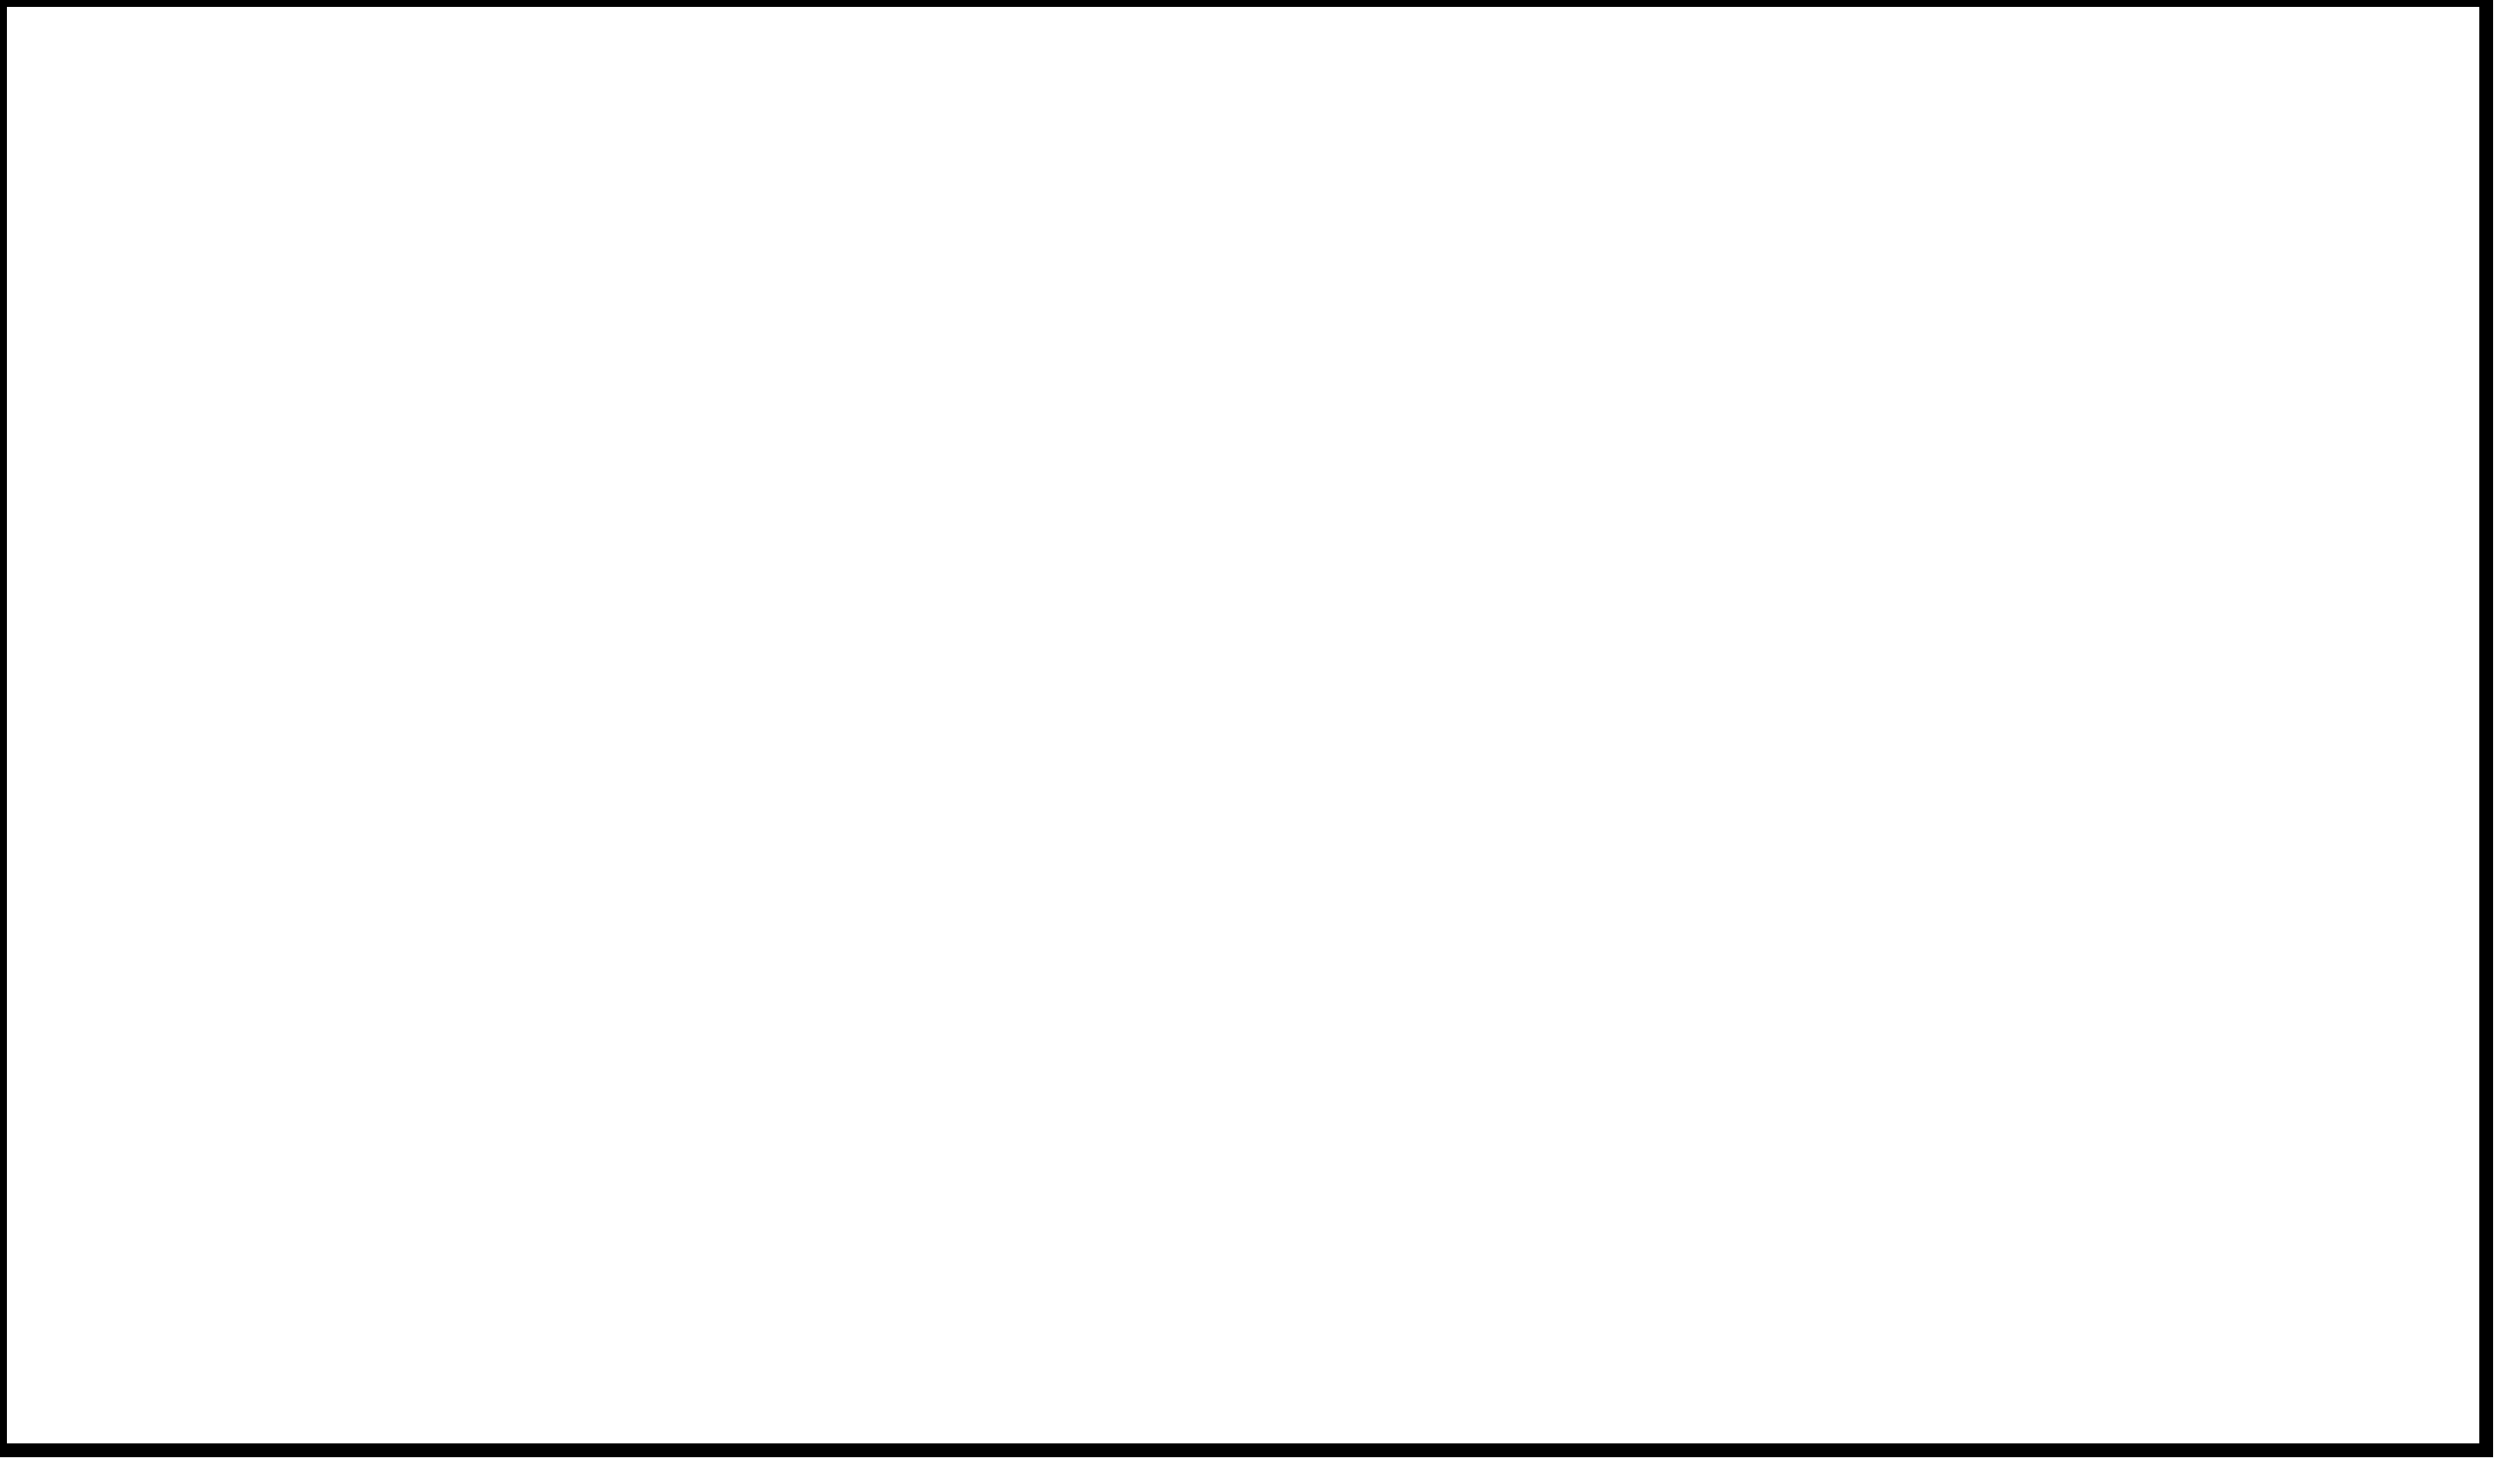
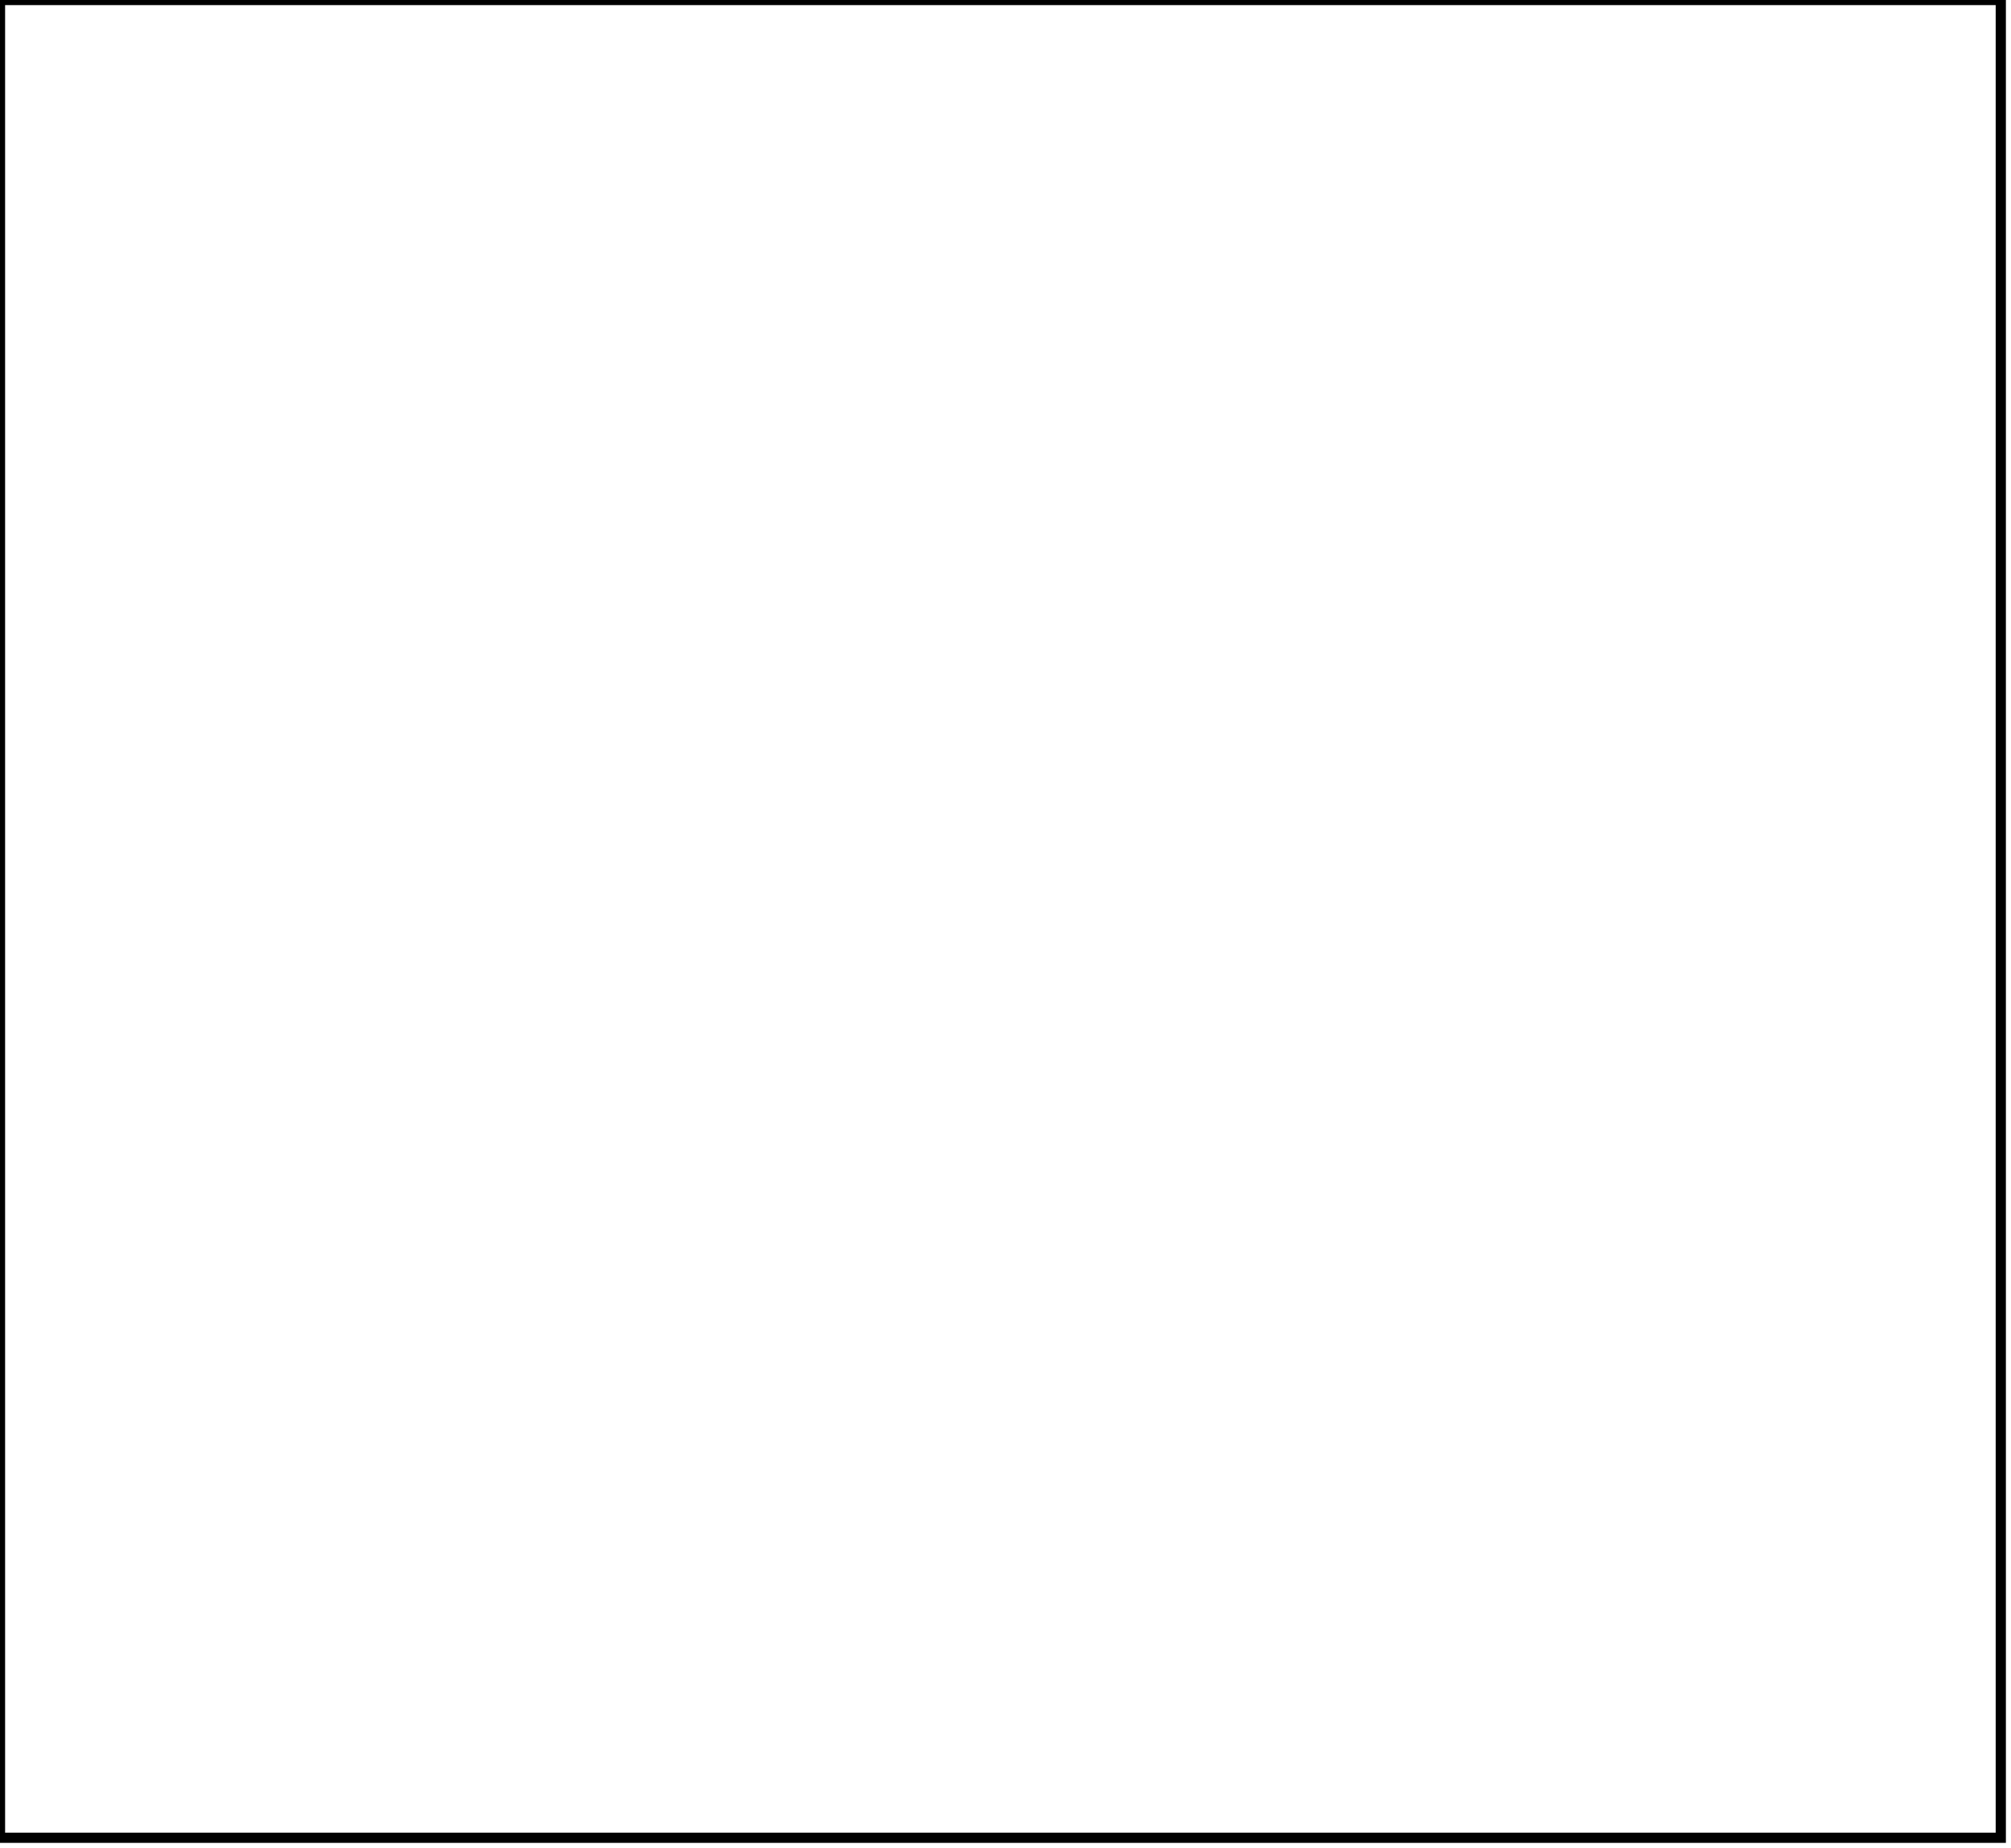
- <svg xmlns="http://www.w3.org/2000/svg" height="106" width="181">
-   <g transform="translate(-117,-100)">
-     <rect x="117" y="100" width="180" height="105" stroke="rgba(0,0,0,1)" stroke-width="1" fill="rgba(0,0,0,0)" stroke-dasharray="0" />
+ <svg xmlns="http://www.w3.org/2000/svg" height="181" width="197">
+   <g transform="translate(-374,-147)">
+     <rect x="374" y="147" width="196" height="180" stroke="rgba(0,0,0,1)" stroke-width="1" fill="rgba(0,0,0,0)" stroke-dasharray="0" />
  </g>
</svg>
